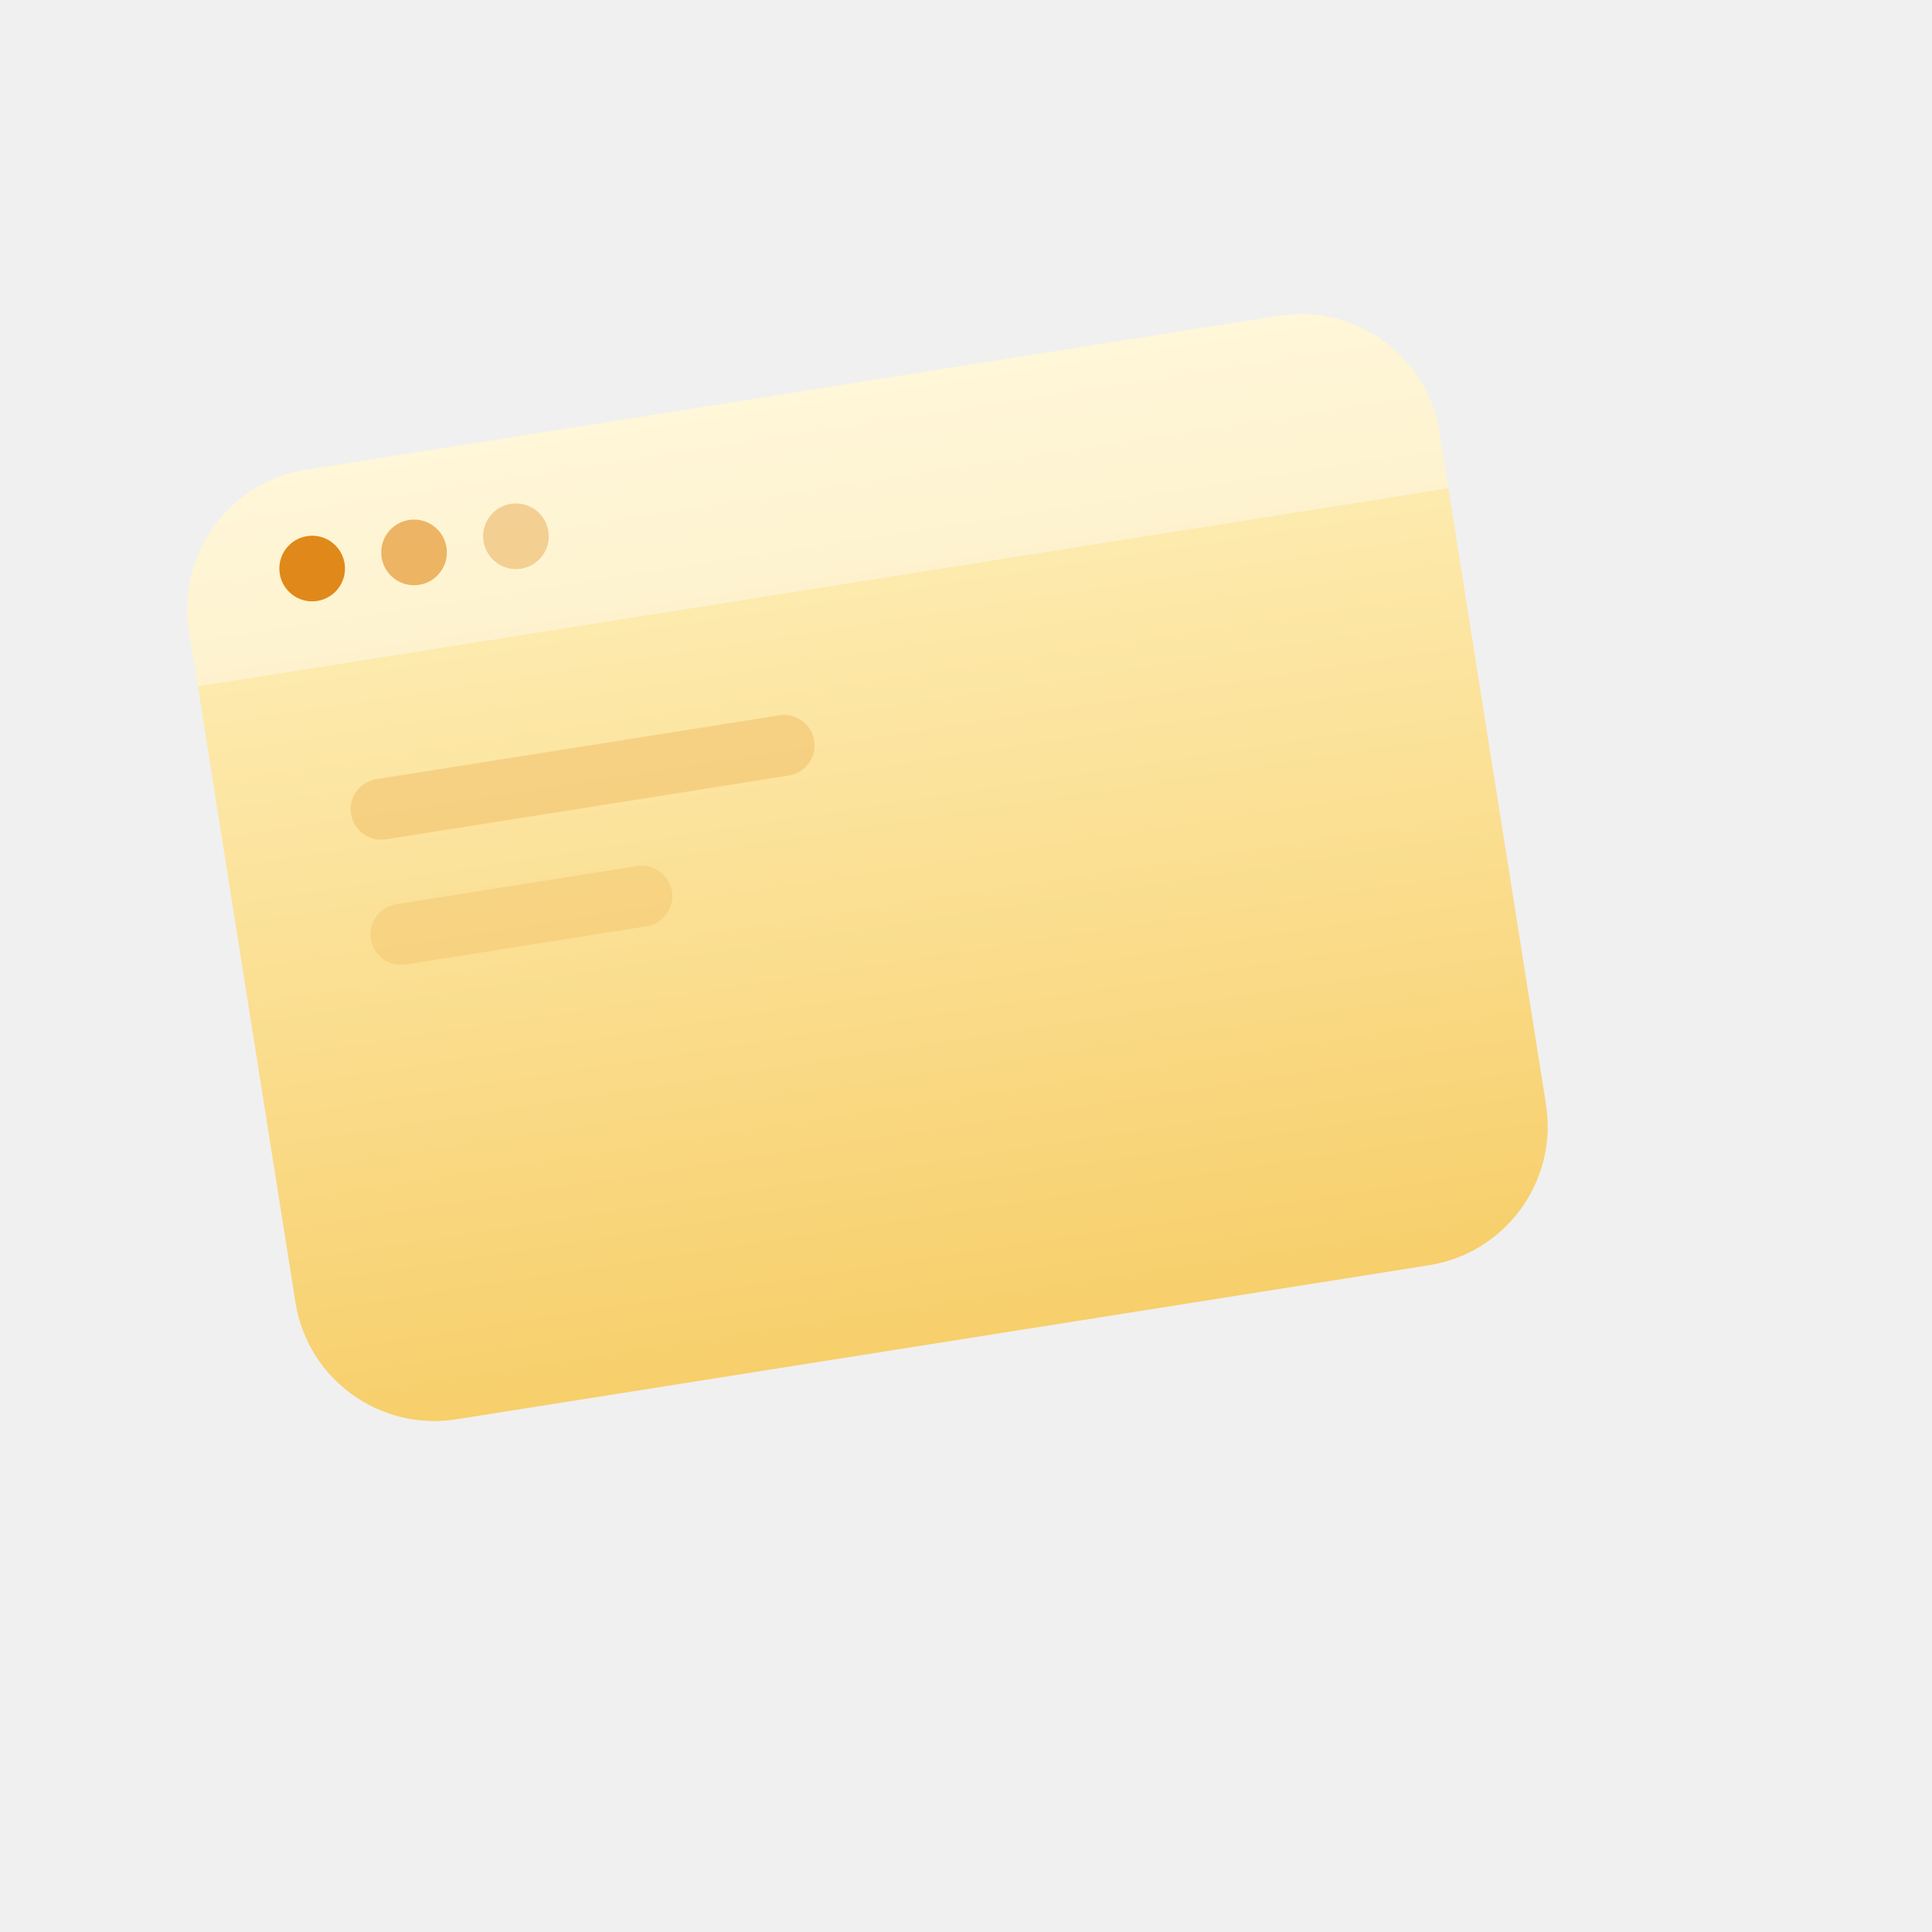
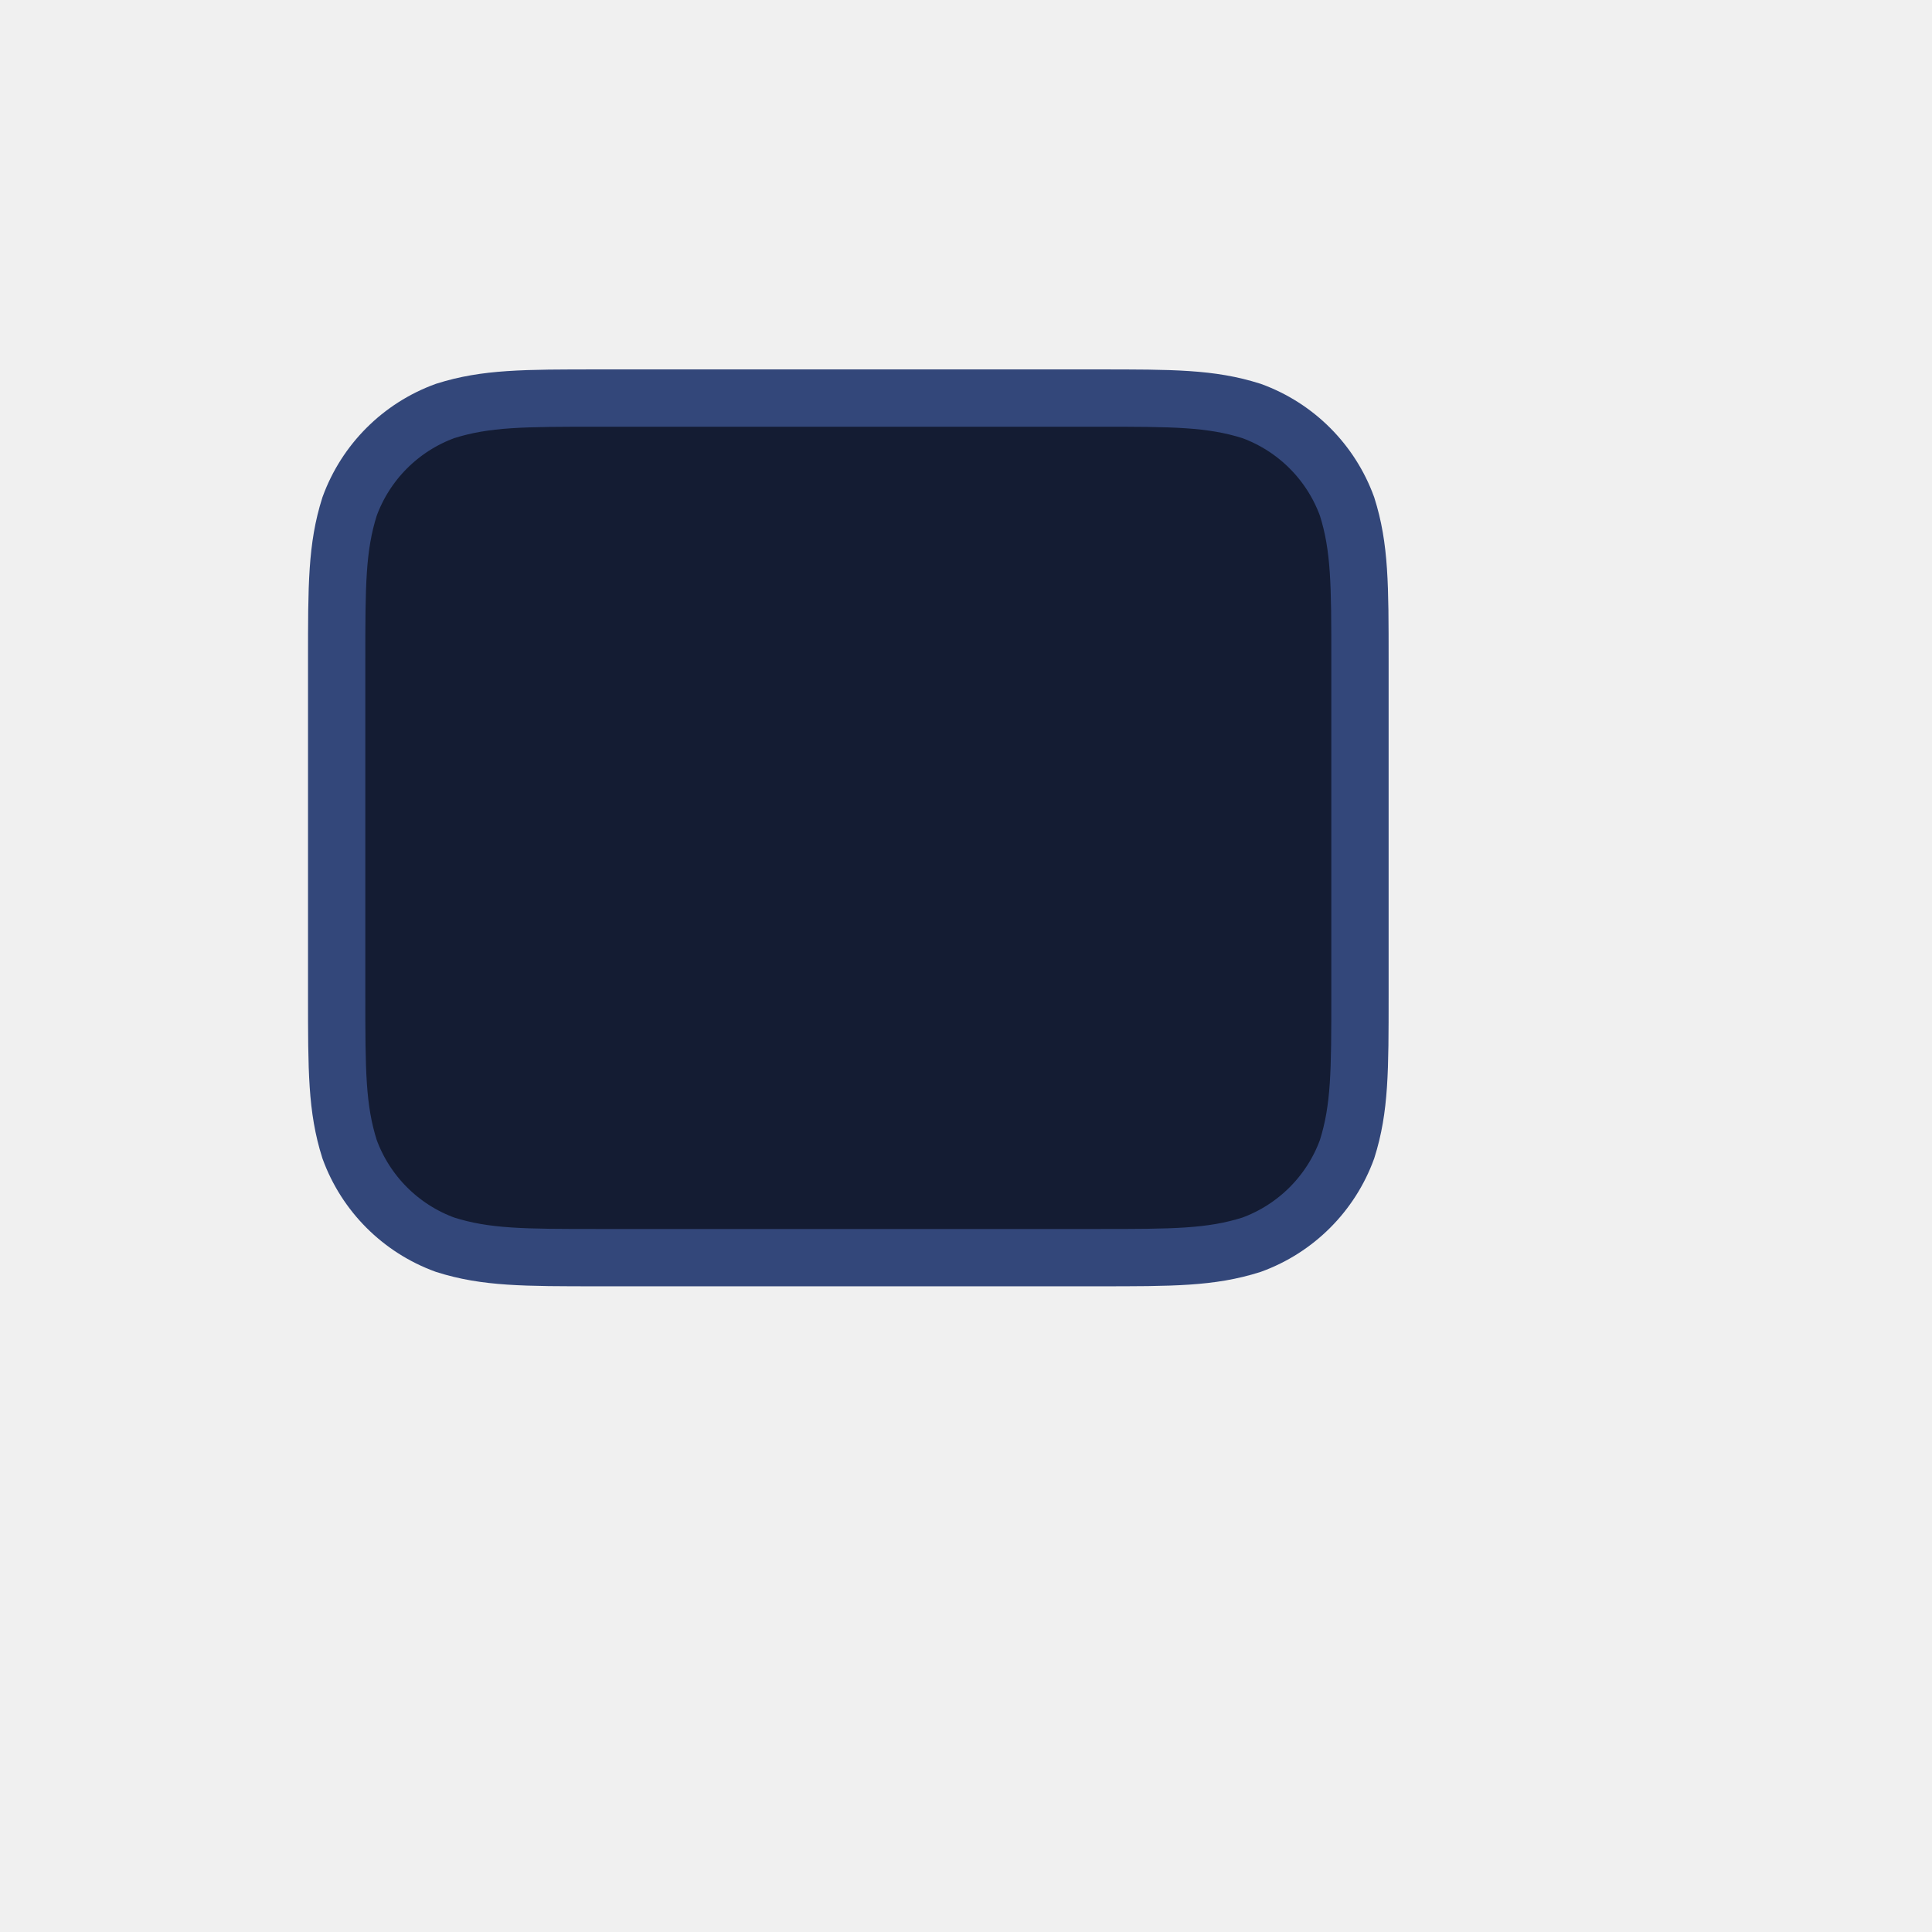
- <svg xmlns="http://www.w3.org/2000/svg" width="1024" height="1024" viewBox="100 100 824 824">
-   <defs>
-     <linearGradient id="back" x1="0" y1="0" x2="0" y2="1">
-       <stop offset="0" stop-color="#FFF1BF" />
-       <stop offset="1" stop-color="#F7CF6B" />
-     </linearGradient>
-   </defs>
-   <g transform="rotate(-9 470 470)">
-     <rect x="200" y="265" width="540" height="410" rx="60" fill="url(#back)" />
-     <path d="M260 265 H680 A60 60 0 0 1 740 325 V349 H200 V325 A60 60 0 0 1 260 265 Z" fill="#FFFFFF" fill-opacity="0.4" />
-     <circle cx="256" cy="307" r="14" fill="#E0891A" />
-     <circle cx="300" cy="307" r="14" fill="#E0891A" fill-opacity="0.6" />
-     <circle cx="344" cy="307" r="14" fill="#E0891A" fill-opacity="0.35" />
-     <rect x="256" y="400" width="200" height="26" rx="13" fill="#E0891A" fill-opacity="0.22" />
-     <rect x="256" y="454" width="130" height="26" rx="13" fill="#E0891A" fill-opacity="0.16" />
-   </g>
+ <svg xmlns="http://www.w3.org/2000/svg" width="1024" height="1024" viewBox="40 40 944 944">
+   <path d="M332.9 234.5 L576.1 234.5 C613.1 234.5 631.6 234.5 651.5 240.8 C673.2 248.7 690.3 265.8 698.2 287.5 C704.5 307.4 704.5 325.9 704.5 362.9 L704.5 526.1 C704.5 563.1 704.5 581.6 698.2 601.5 C690.3 623.2 673.2 640.3 651.5 648.2 C631.6 654.5 613.1 654.5 576.1 654.5 L332.9 654.5 C295.9 654.5 277.4 654.5 257.5 648.2 C235.8 640.3 218.7 623.2 210.8 601.5 C204.5 581.6 204.5 563.1 204.5 526.1 L204.5 362.9 C204.5 325.9 204.5 307.4 210.8 287.5 C218.7 265.8 235.8 248.7 257.5 240.8 C277.4 234.5 295.9 234.5 332.9 234.5Z" fill="#141C33" stroke="#33477A" stroke-width="28" />
</svg>
